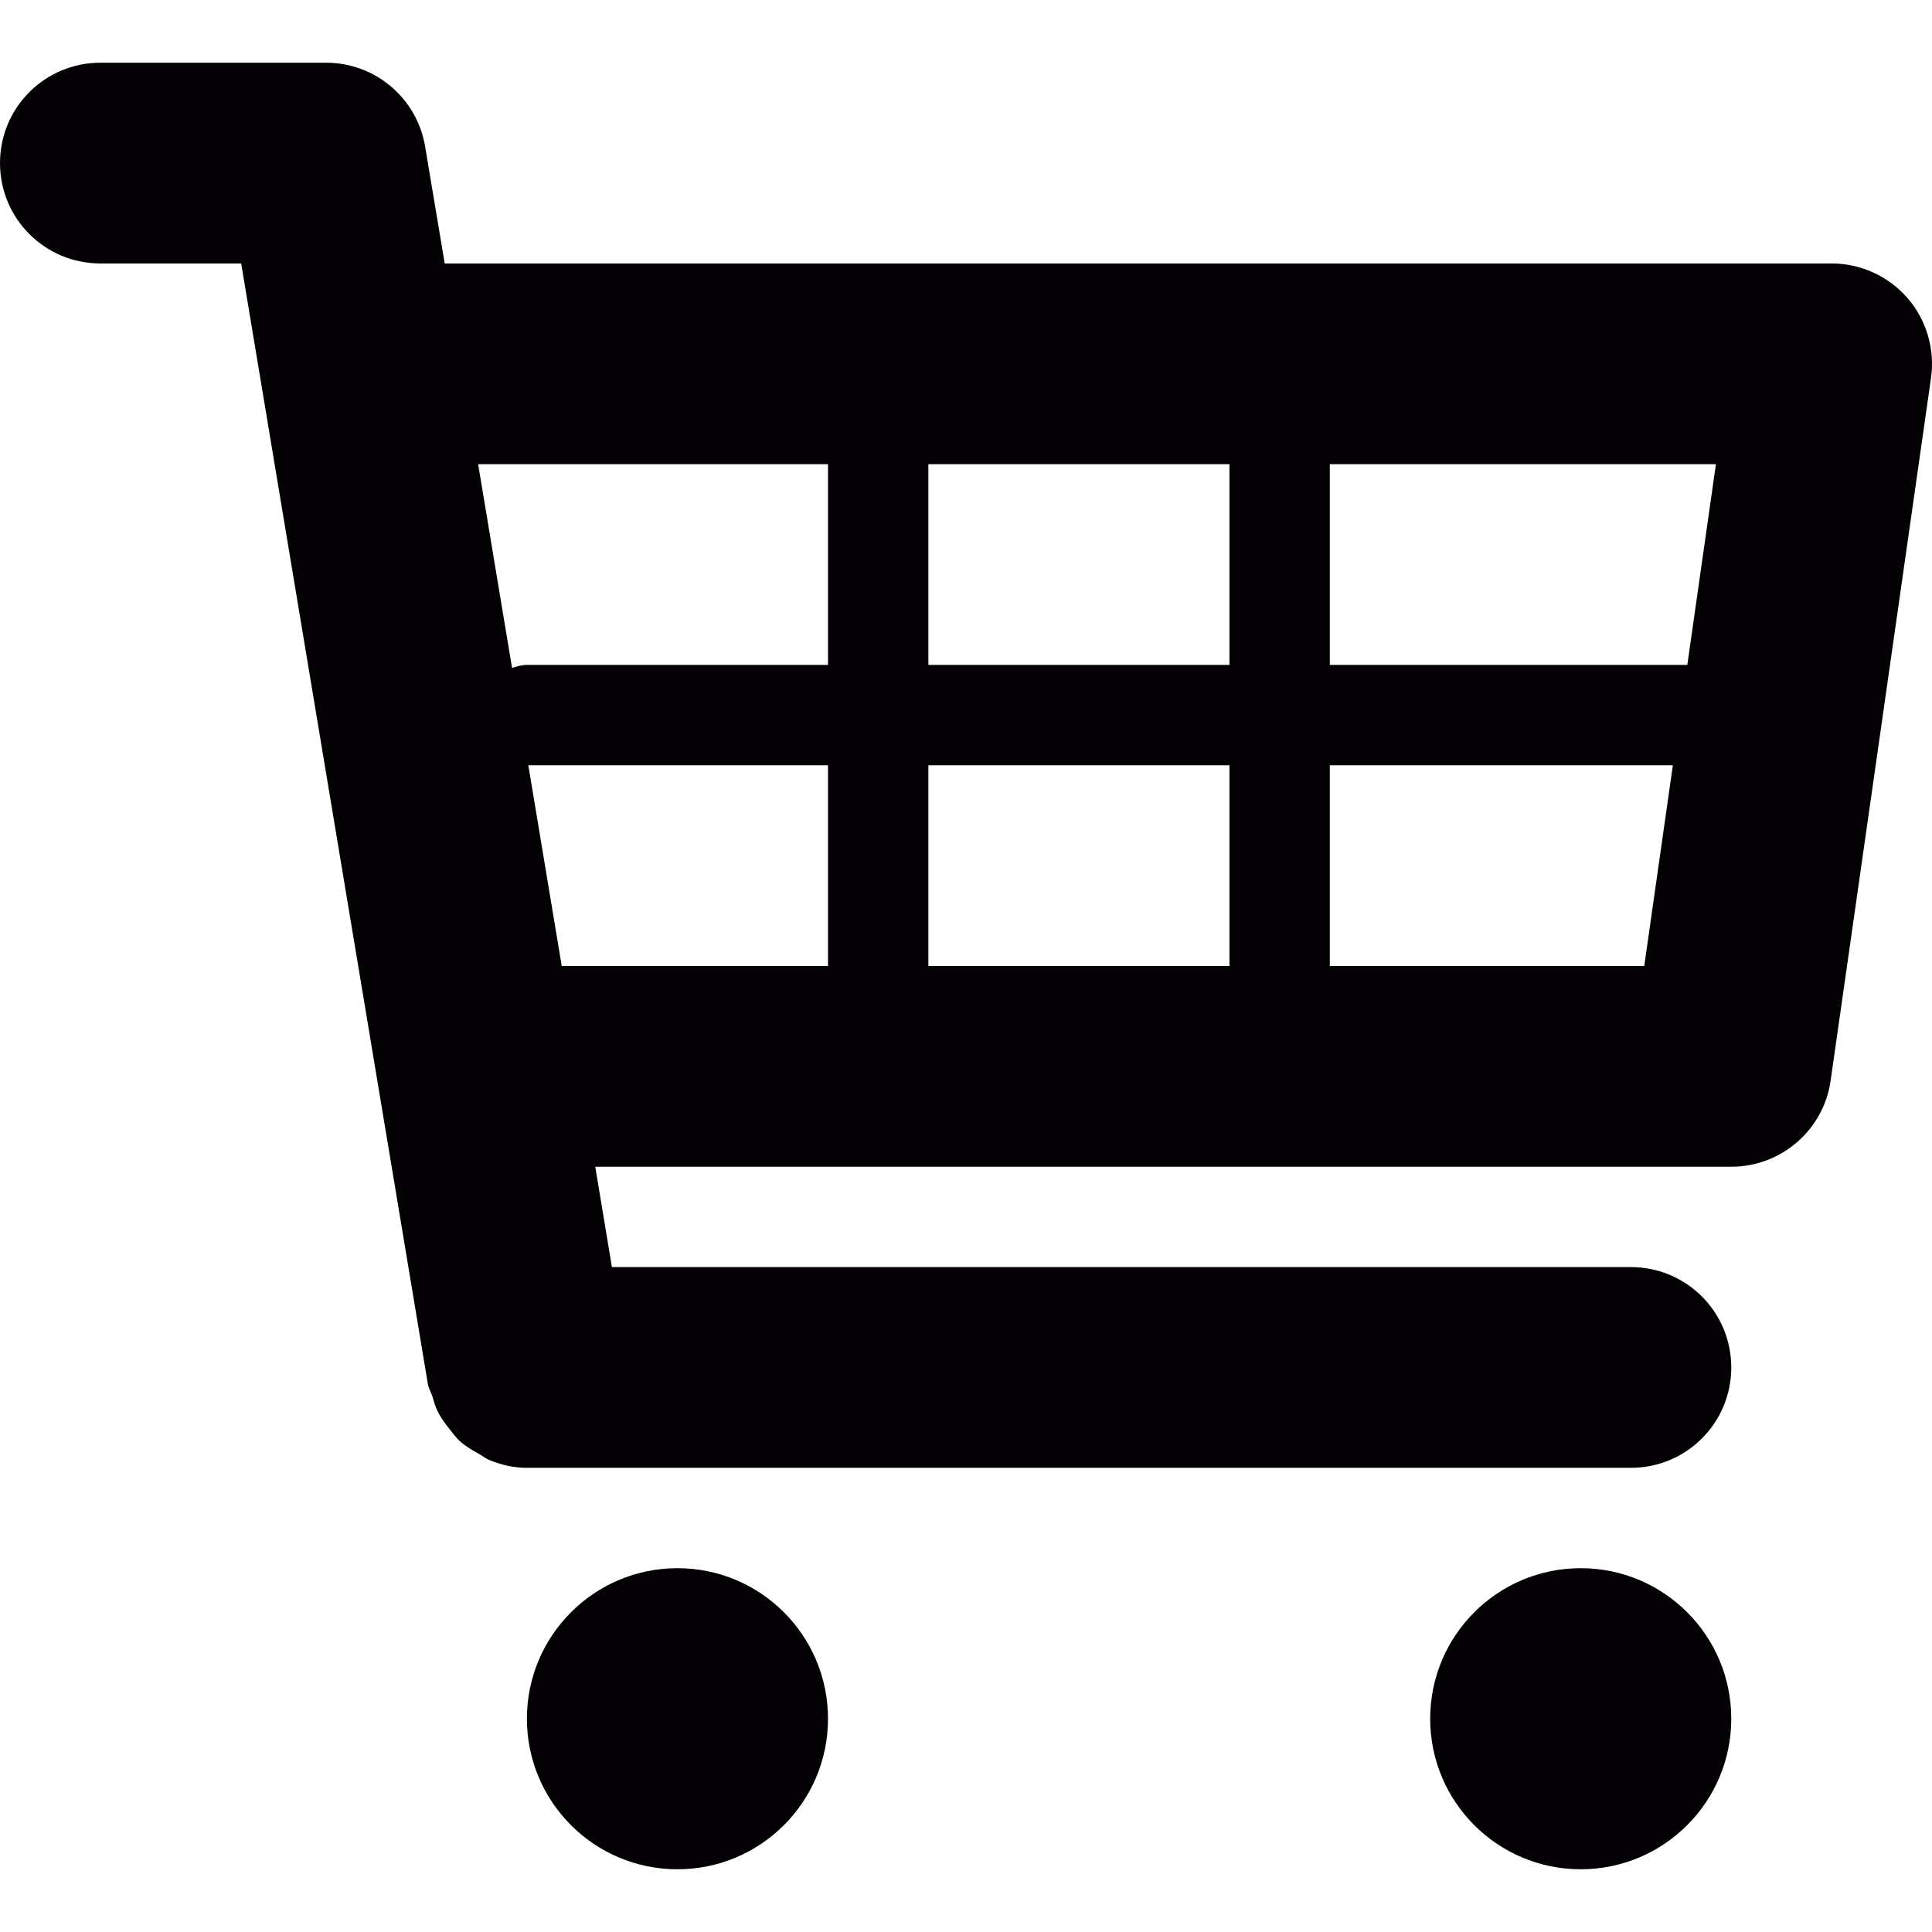
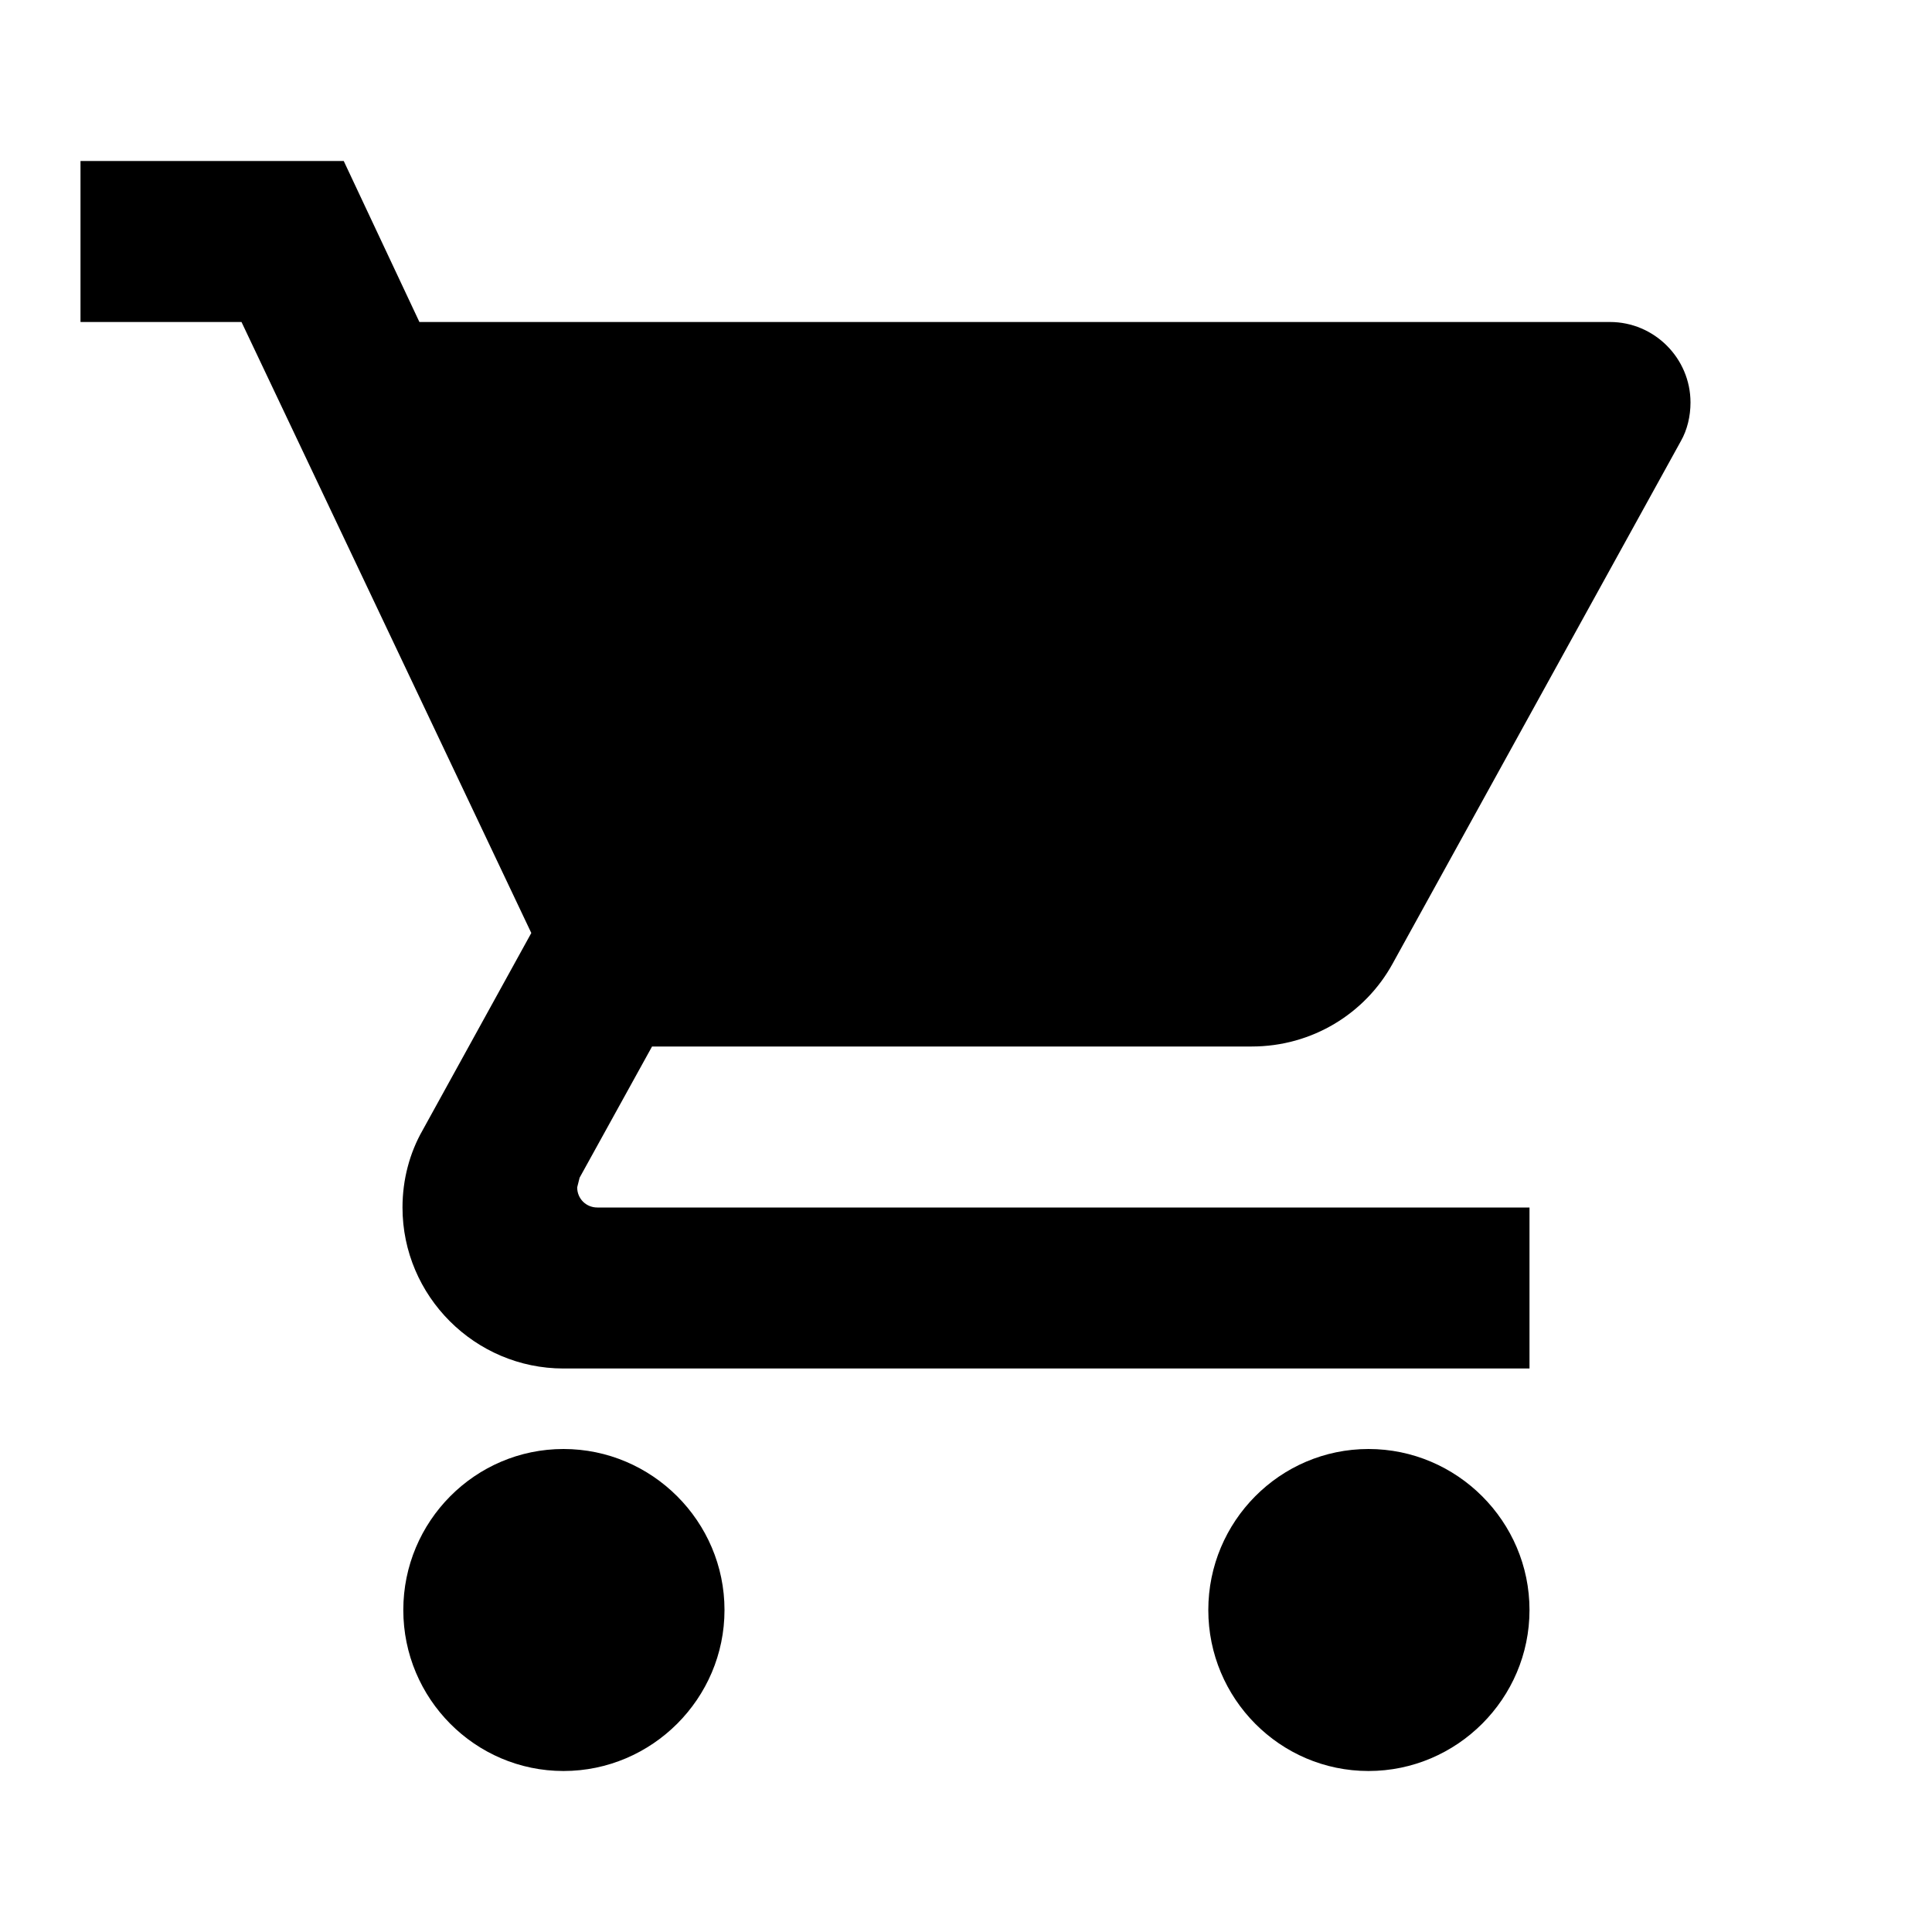
- <svg xmlns="http://www.w3.org/2000/svg" version="1.1" id="Capa_1" x="0px" y="0px" viewBox="0 0 19.25 19.25" style="enable-background:new 0 0 19.25 19.25;" xml:space="preserve">
-   <g>
-     <g id="Layer_1_107_">
-       <g>
-         <path style="fill:#030104;" d="M19.006,2.97c-0.191-0.219-0.466-0.345-0.756-0.345H4.431L4.236,1.461     C4.156,0.979,3.739,0.625,3.25,0.625H1c-0.553,0-1,0.447-1,1s0.447,1,1,1h1.403l1.86,11.164c0.008,0.045,0.031,0.082,0.045,0.124     c0.016,0.053,0.029,0.103,0.054,0.151c0.032,0.066,0.075,0.122,0.12,0.179c0.031,0.039,0.059,0.078,0.095,0.112     c0.058,0.054,0.125,0.092,0.193,0.13c0.038,0.021,0.071,0.049,0.112,0.065c0.116,0.047,0.238,0.075,0.367,0.075     c0.001,0,11.001,0,11.001,0c0.553,0,1-0.447,1-1s-0.447-1-1-1H6.097l-0.166-1H17.25c0.498,0,0.92-0.366,0.99-0.858l1-7     C19.281,3.479,19.195,3.188,19.006,2.97z M17.097,4.625l-0.285,2H13.25v-2H17.097z M12.25,4.625v2h-3v-2H12.25z M12.25,7.625v2     h-3v-2H12.25z M8.25,4.625v2h-3c-0.053,0-0.101,0.015-0.148,0.03l-0.338-2.03H8.25z M5.264,7.625H8.25v2H5.597L5.264,7.625z      M13.25,9.625v-2h3.418l-0.285,2H13.25z" />
-         <circle style="fill:#030104;" cx="6.75" cy="17.125" r="1.5" />
-         <circle style="fill:#030104;" cx="15.75" cy="17.125" r="1.5" />
-       </g>
-     </g>
-   </g>
-   <g>
- </g>
-   <g>
- </g>
-   <g>
- </g>
-   <g>
- </g>
-   <g>
- </g>
-   <g>
- </g>
-   <g>
- </g>
-   <g>
- </g>
-   <g>
- </g>
-   <g>
- </g>
-   <g>
- </g>
-   <g>
- </g>
-   <g>
- </g>
-   <g>
- </g>
-   <g>
- </g>
+ <svg xmlns="http://www.w3.org/2000/svg" fill="#000000" height="24" viewBox="0 0 24 24" width="24">
+   <path d="M7 18c-1.1 0-1.99.9-1.99 2S5.9 22 7 22s2-.9 2-2-.9-2-2-2zM1 2v2h2l3.6 7.59-1.35 2.45c-.16.28-.25.61-.25.96 0 1.1.9 2 2 2h12v-2H7.42c-.14 0-.25-.11-.25-.25l.03-.12.9-1.63h7.45c.75 0 1.41-.41 1.75-1.03l3.58-6.49c.08-.14.12-.31.12-.48 0-.55-.45-1-1-1H5.21l-.94-2H1zm16 16c-1.1 0-1.99.9-1.99 2s.89 2 1.99 2 2-.9 2-2-.9-2-2-2z" />
+   <path d="M0 0h24v24H0z" fill="none" />
</svg>
